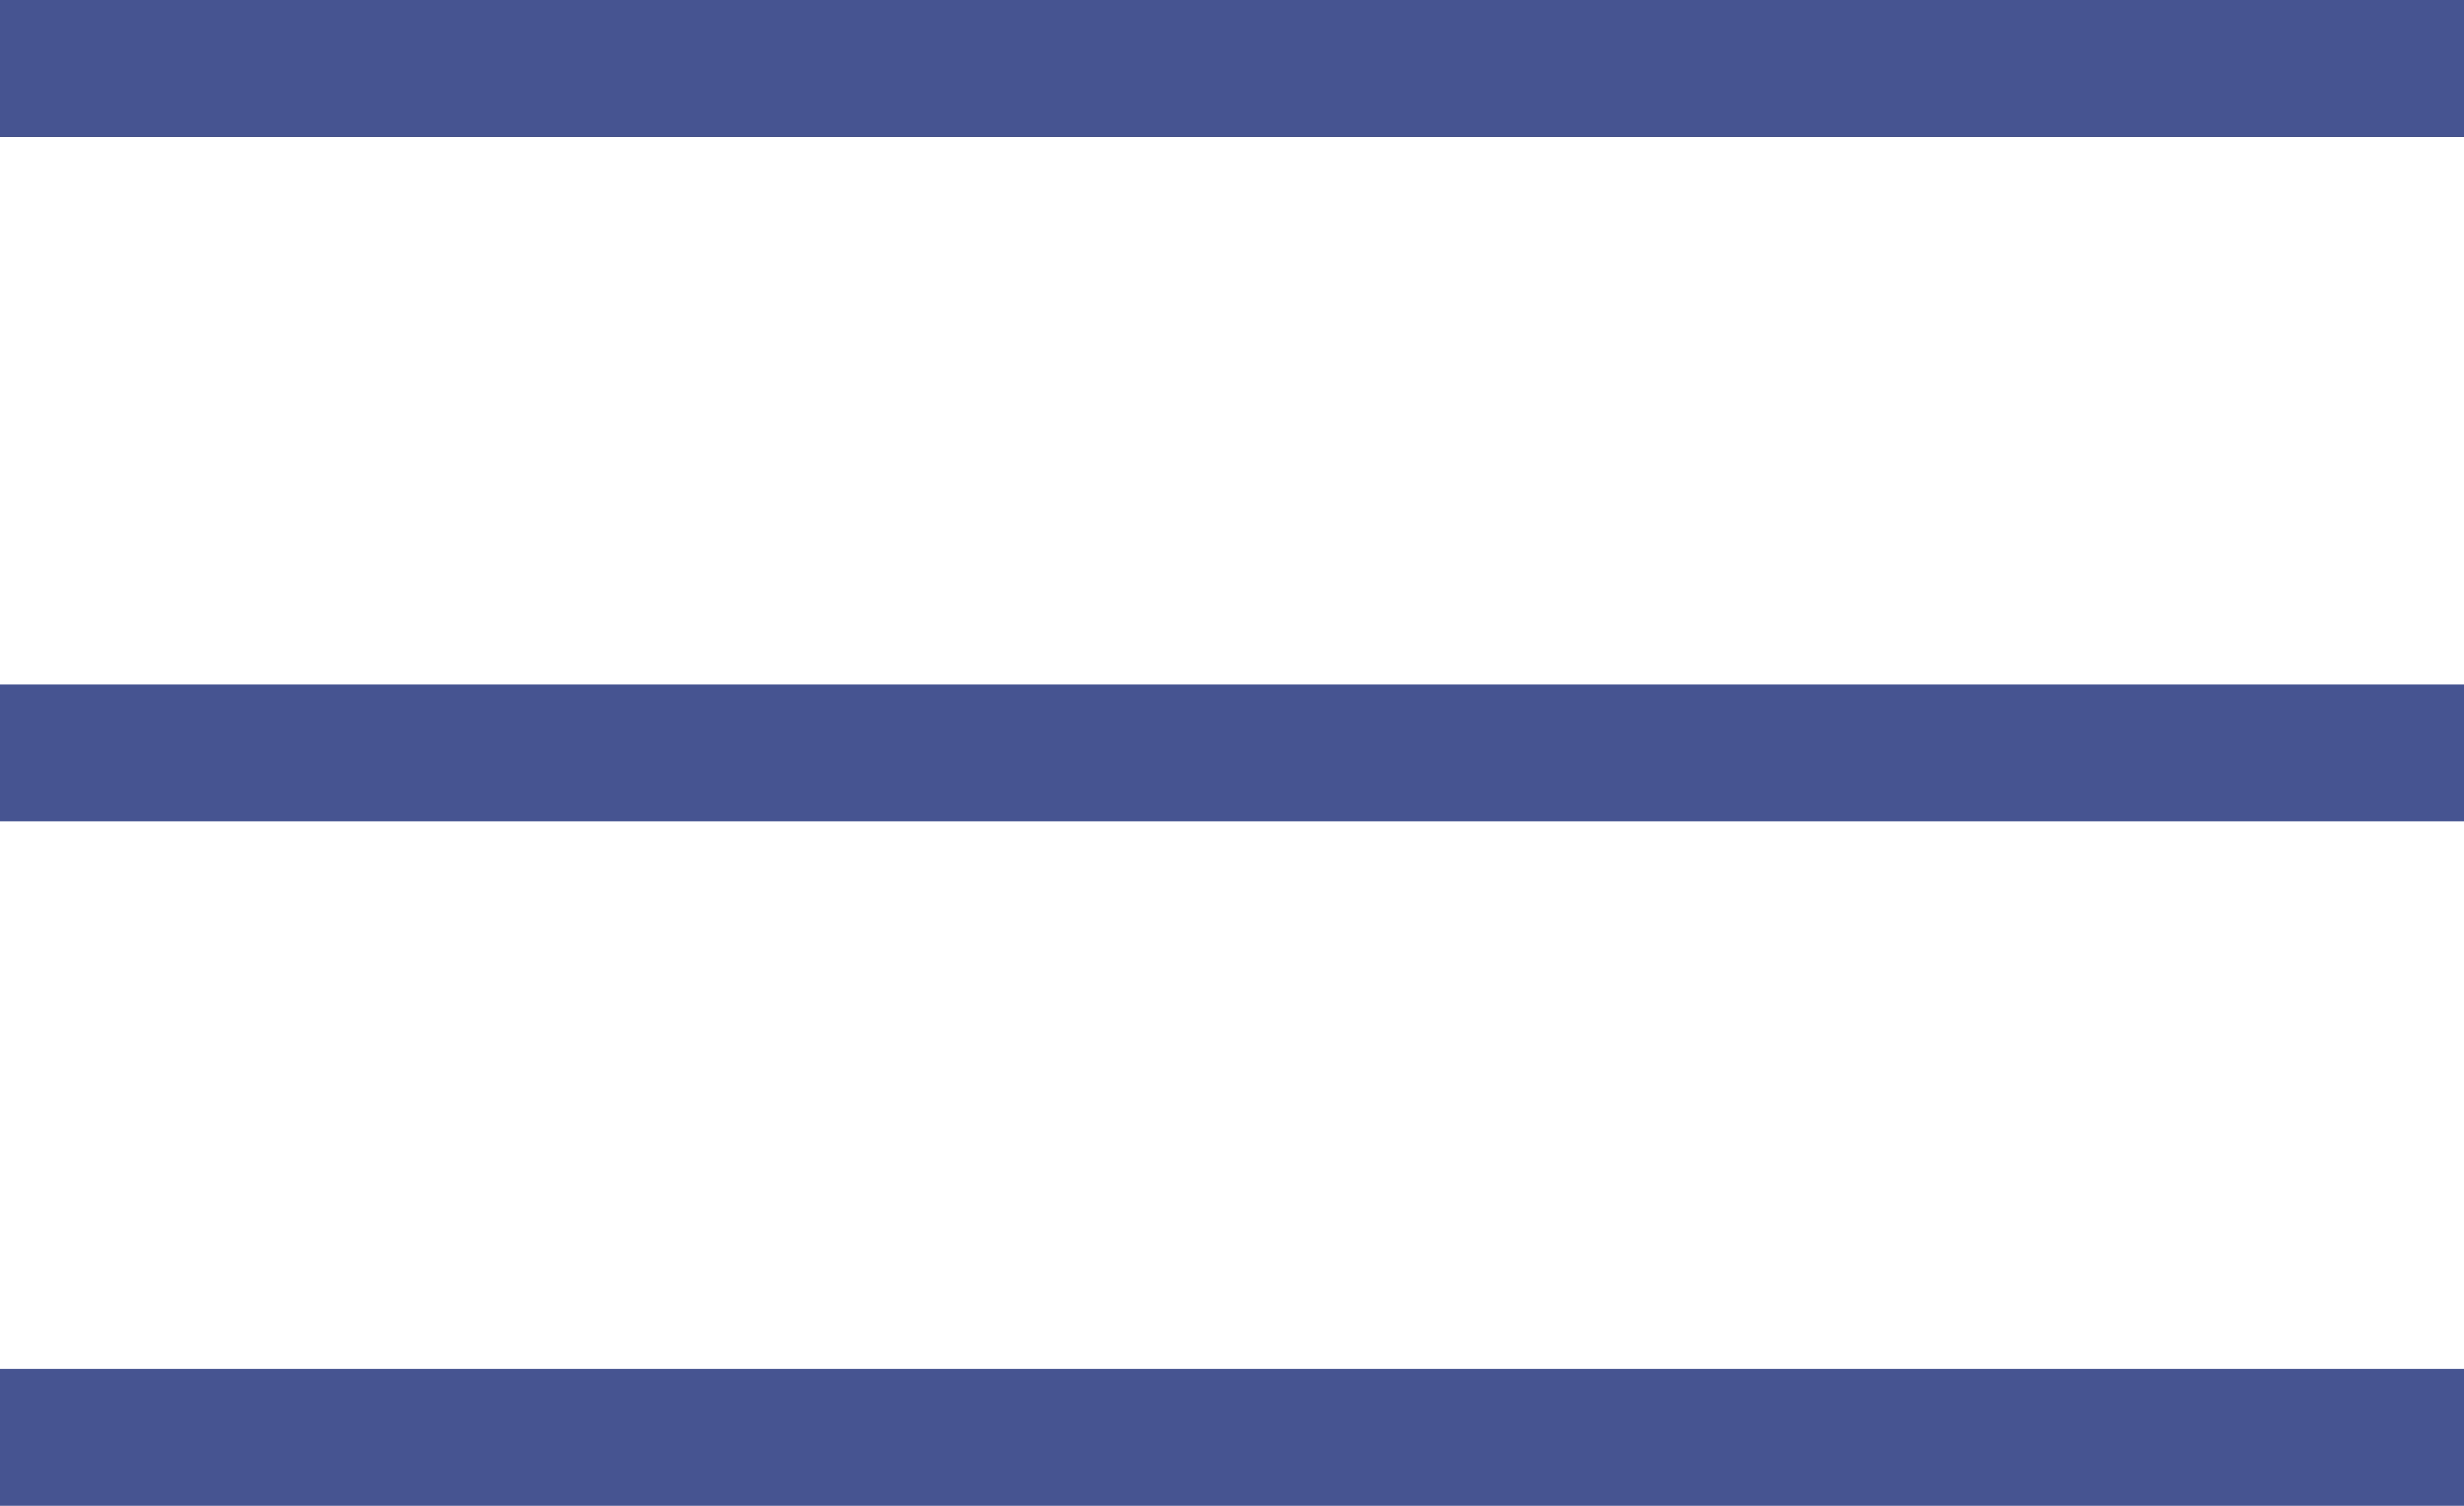
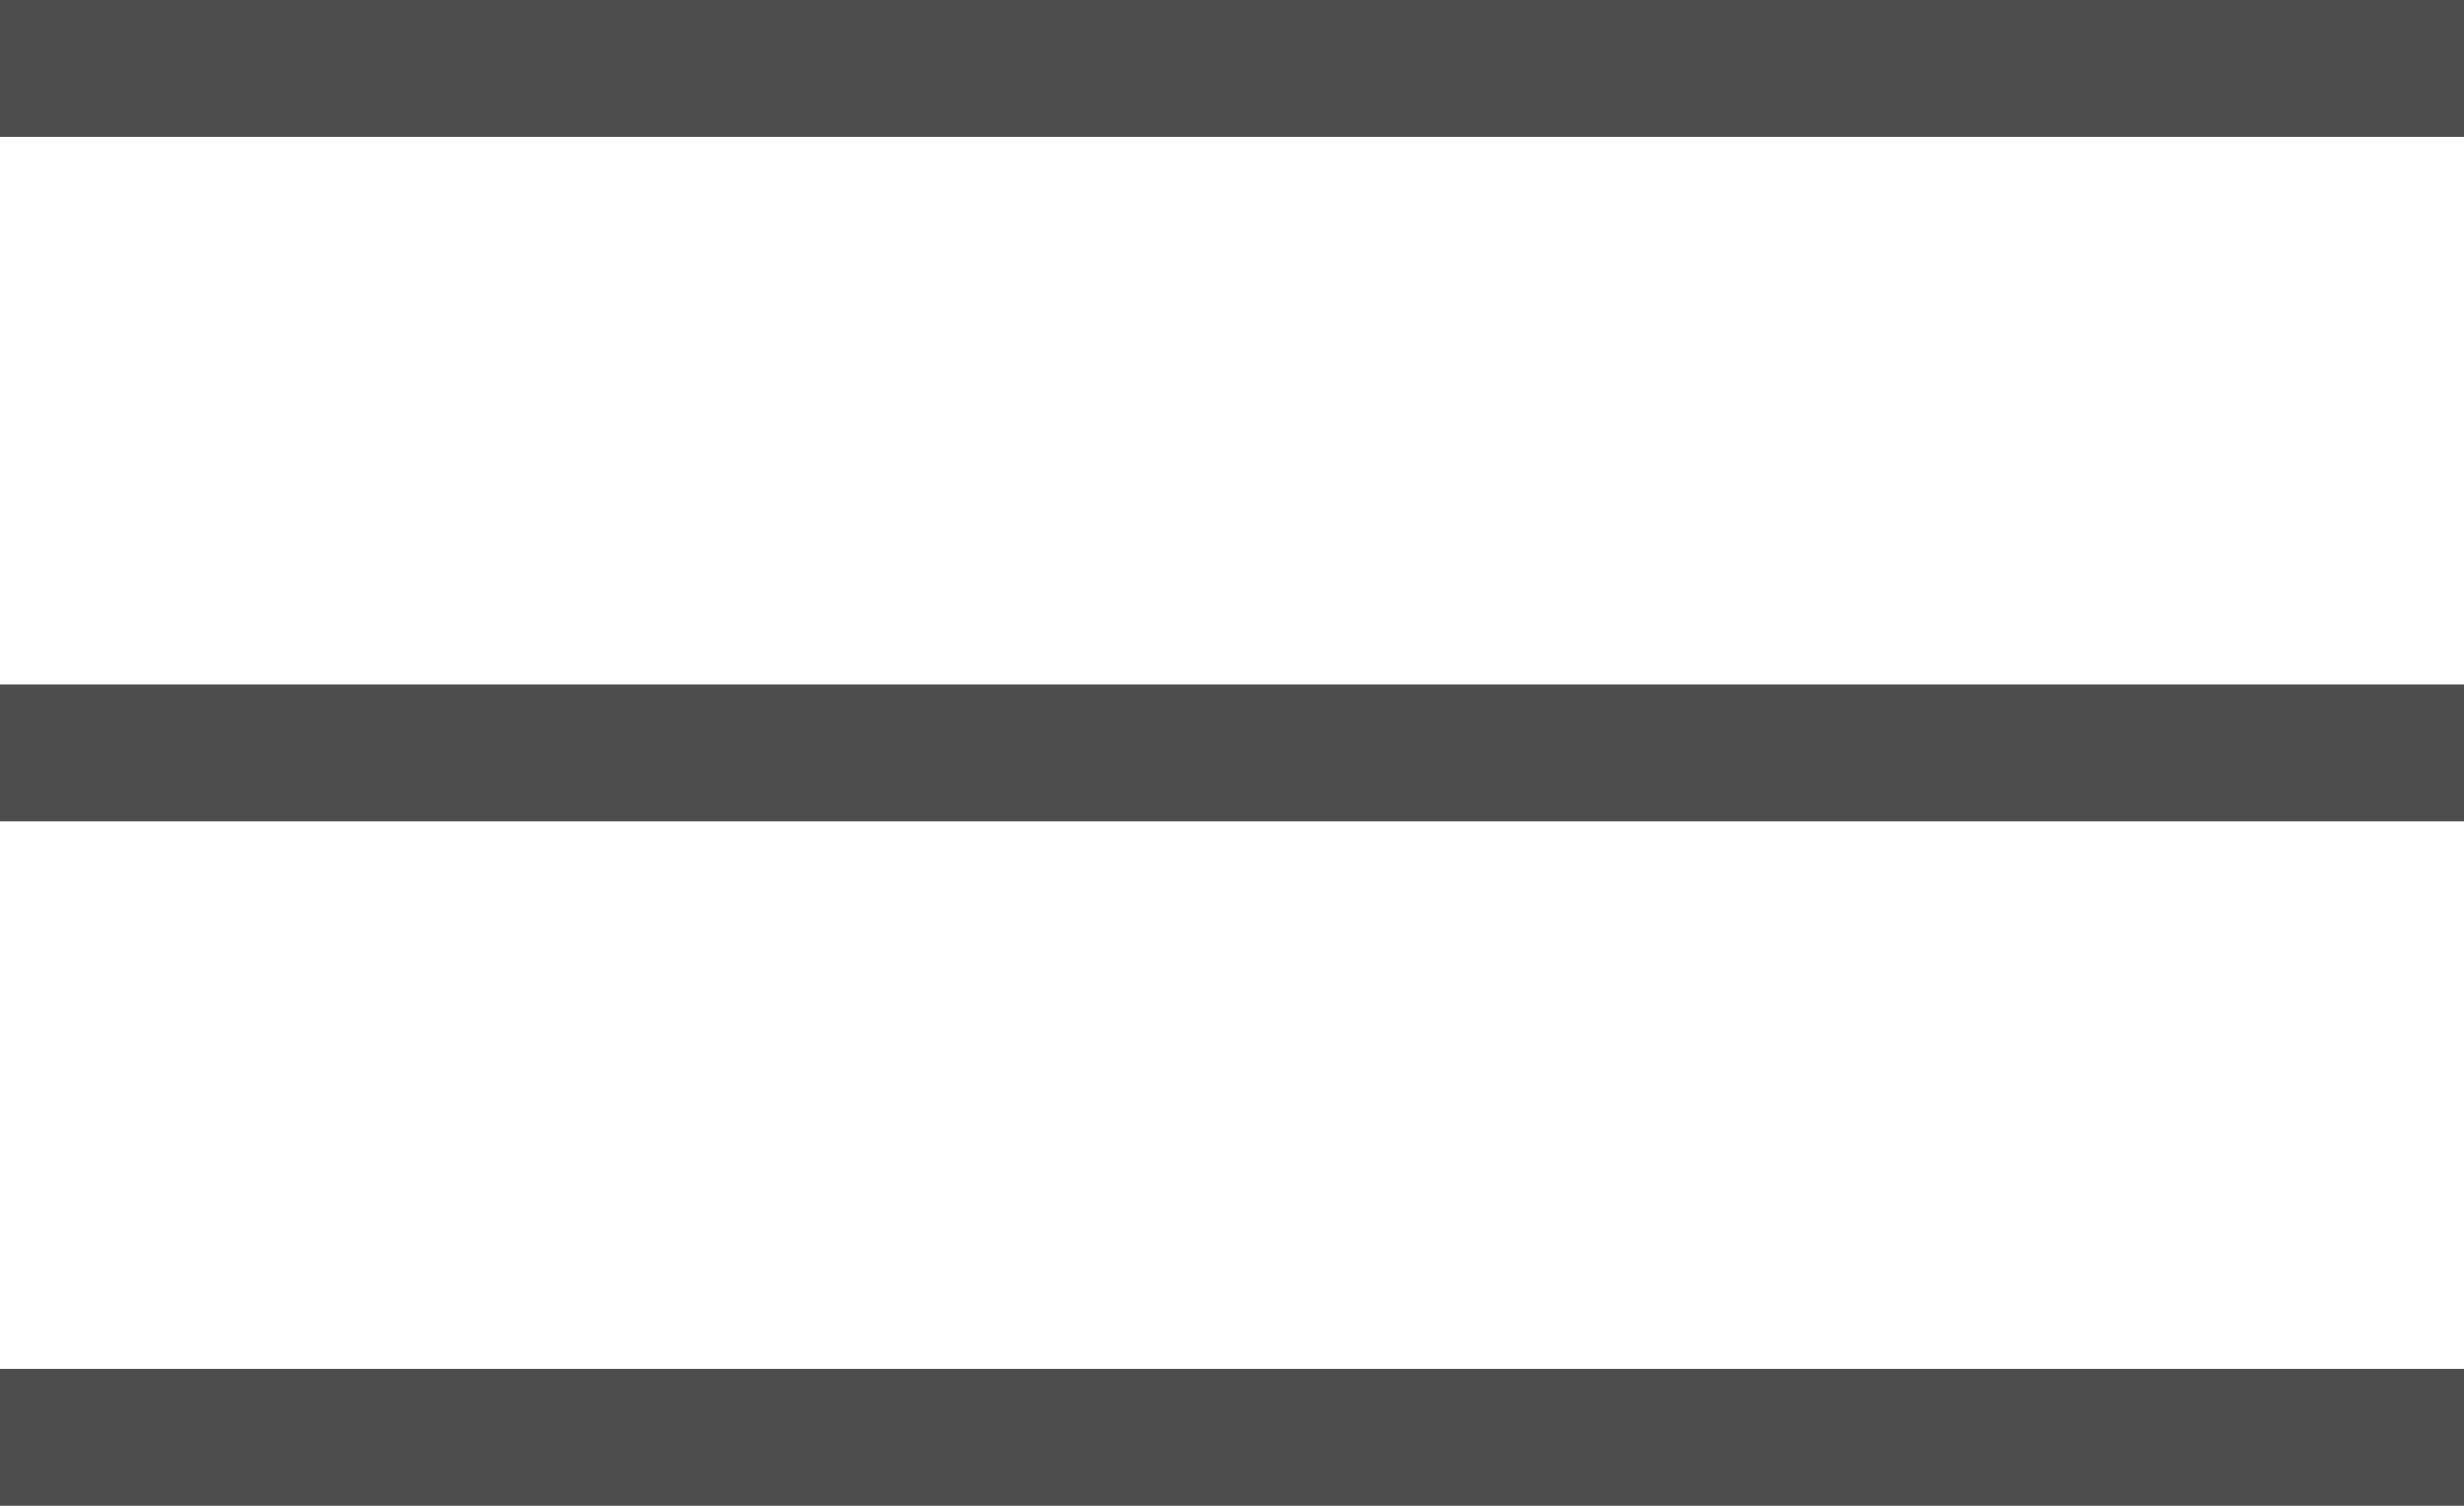
- <svg xmlns="http://www.w3.org/2000/svg" width="18" height="11">
-   <g fill-rule="nonzero" fill="none">
-     <path fill="#000" d="M0 0h18v1H0z" />
-     <path d="M0 0h18v1H0V0zm0 10h18v1H0v-1zm0-5h18v1H0V5z" fill="#465491" />
+ <svg xmlns="http://www.w3.org/2000/svg" width="18px" height="11px" viewBox="0 0 18 11" version="1.1">
+   <g id="Page-1" stroke="none" stroke-width="1" fill="none" fill-rule="evenodd">
+     <g id="menu-icon" fill="#4D4D4D" fill-rule="nonzero">
+       <path d="M0,0 L18,0 L18,1 L0,1 L0,0 Z M0,10 L18,10 L18,11 L0,11 L0,10 Z M0,5 L18,5 L18,6 L0,6 L0,5 Z" id="Shape" />
+     </g>
  </g>
</svg>
